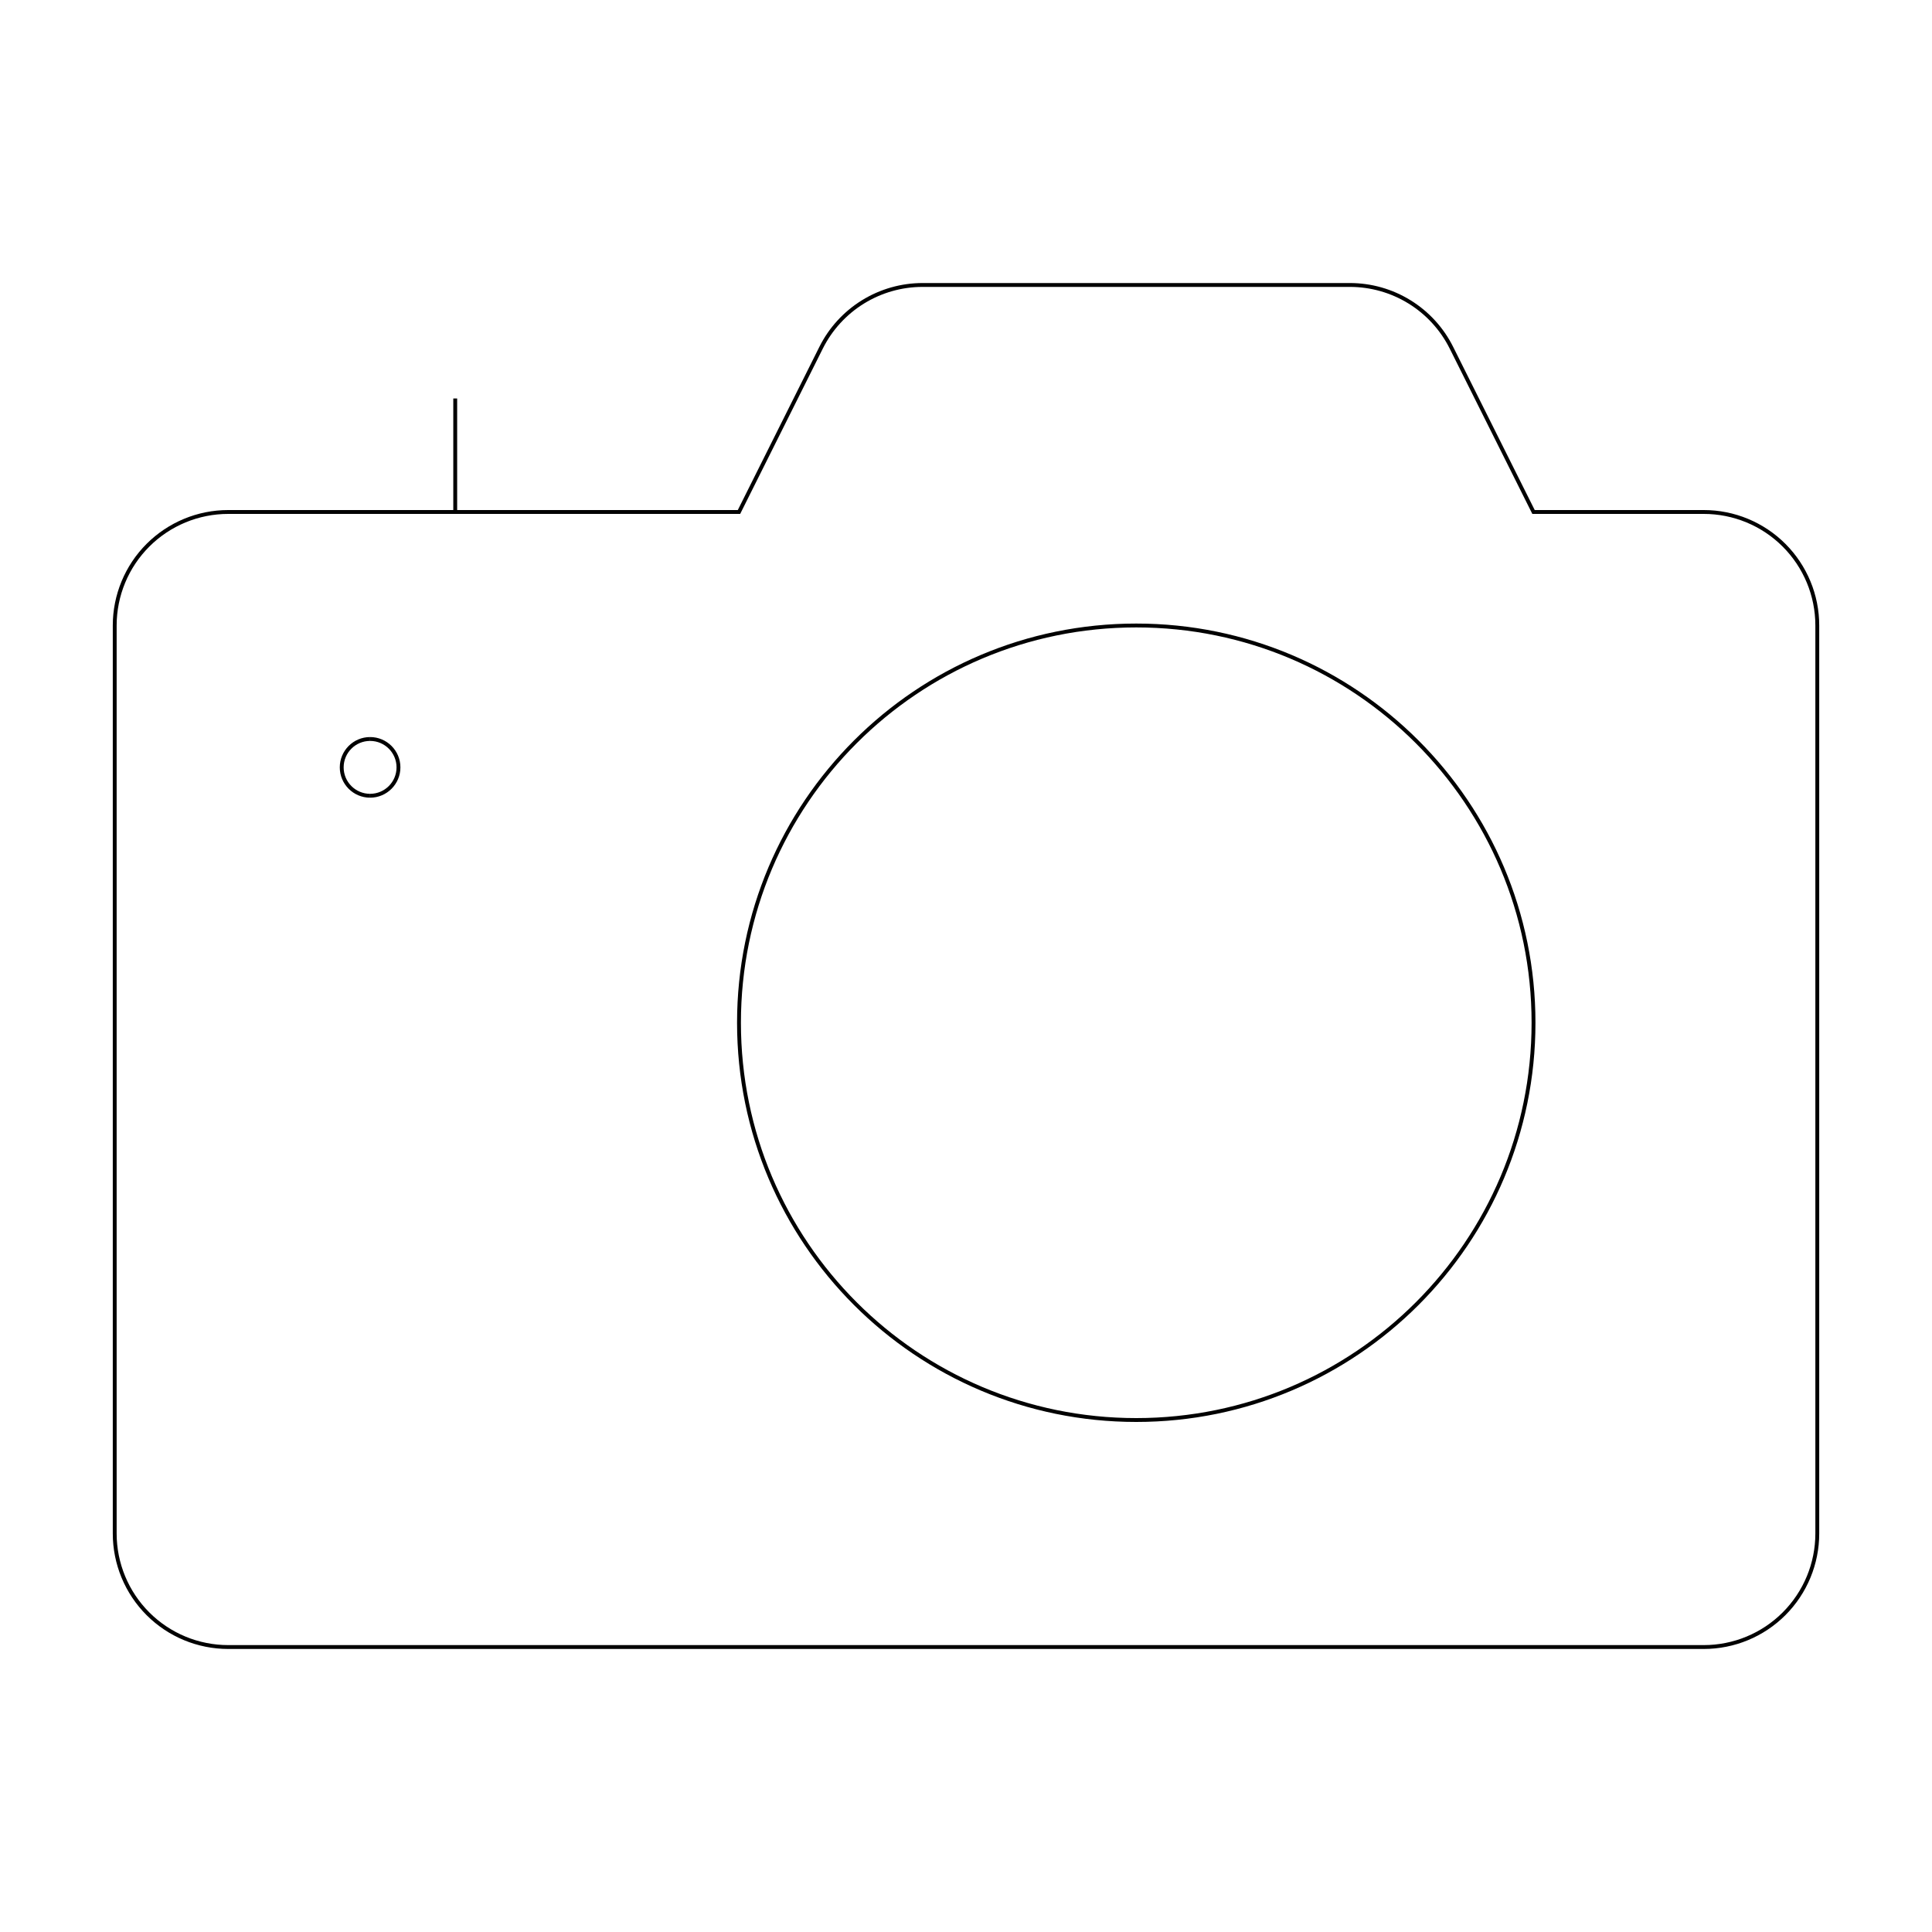
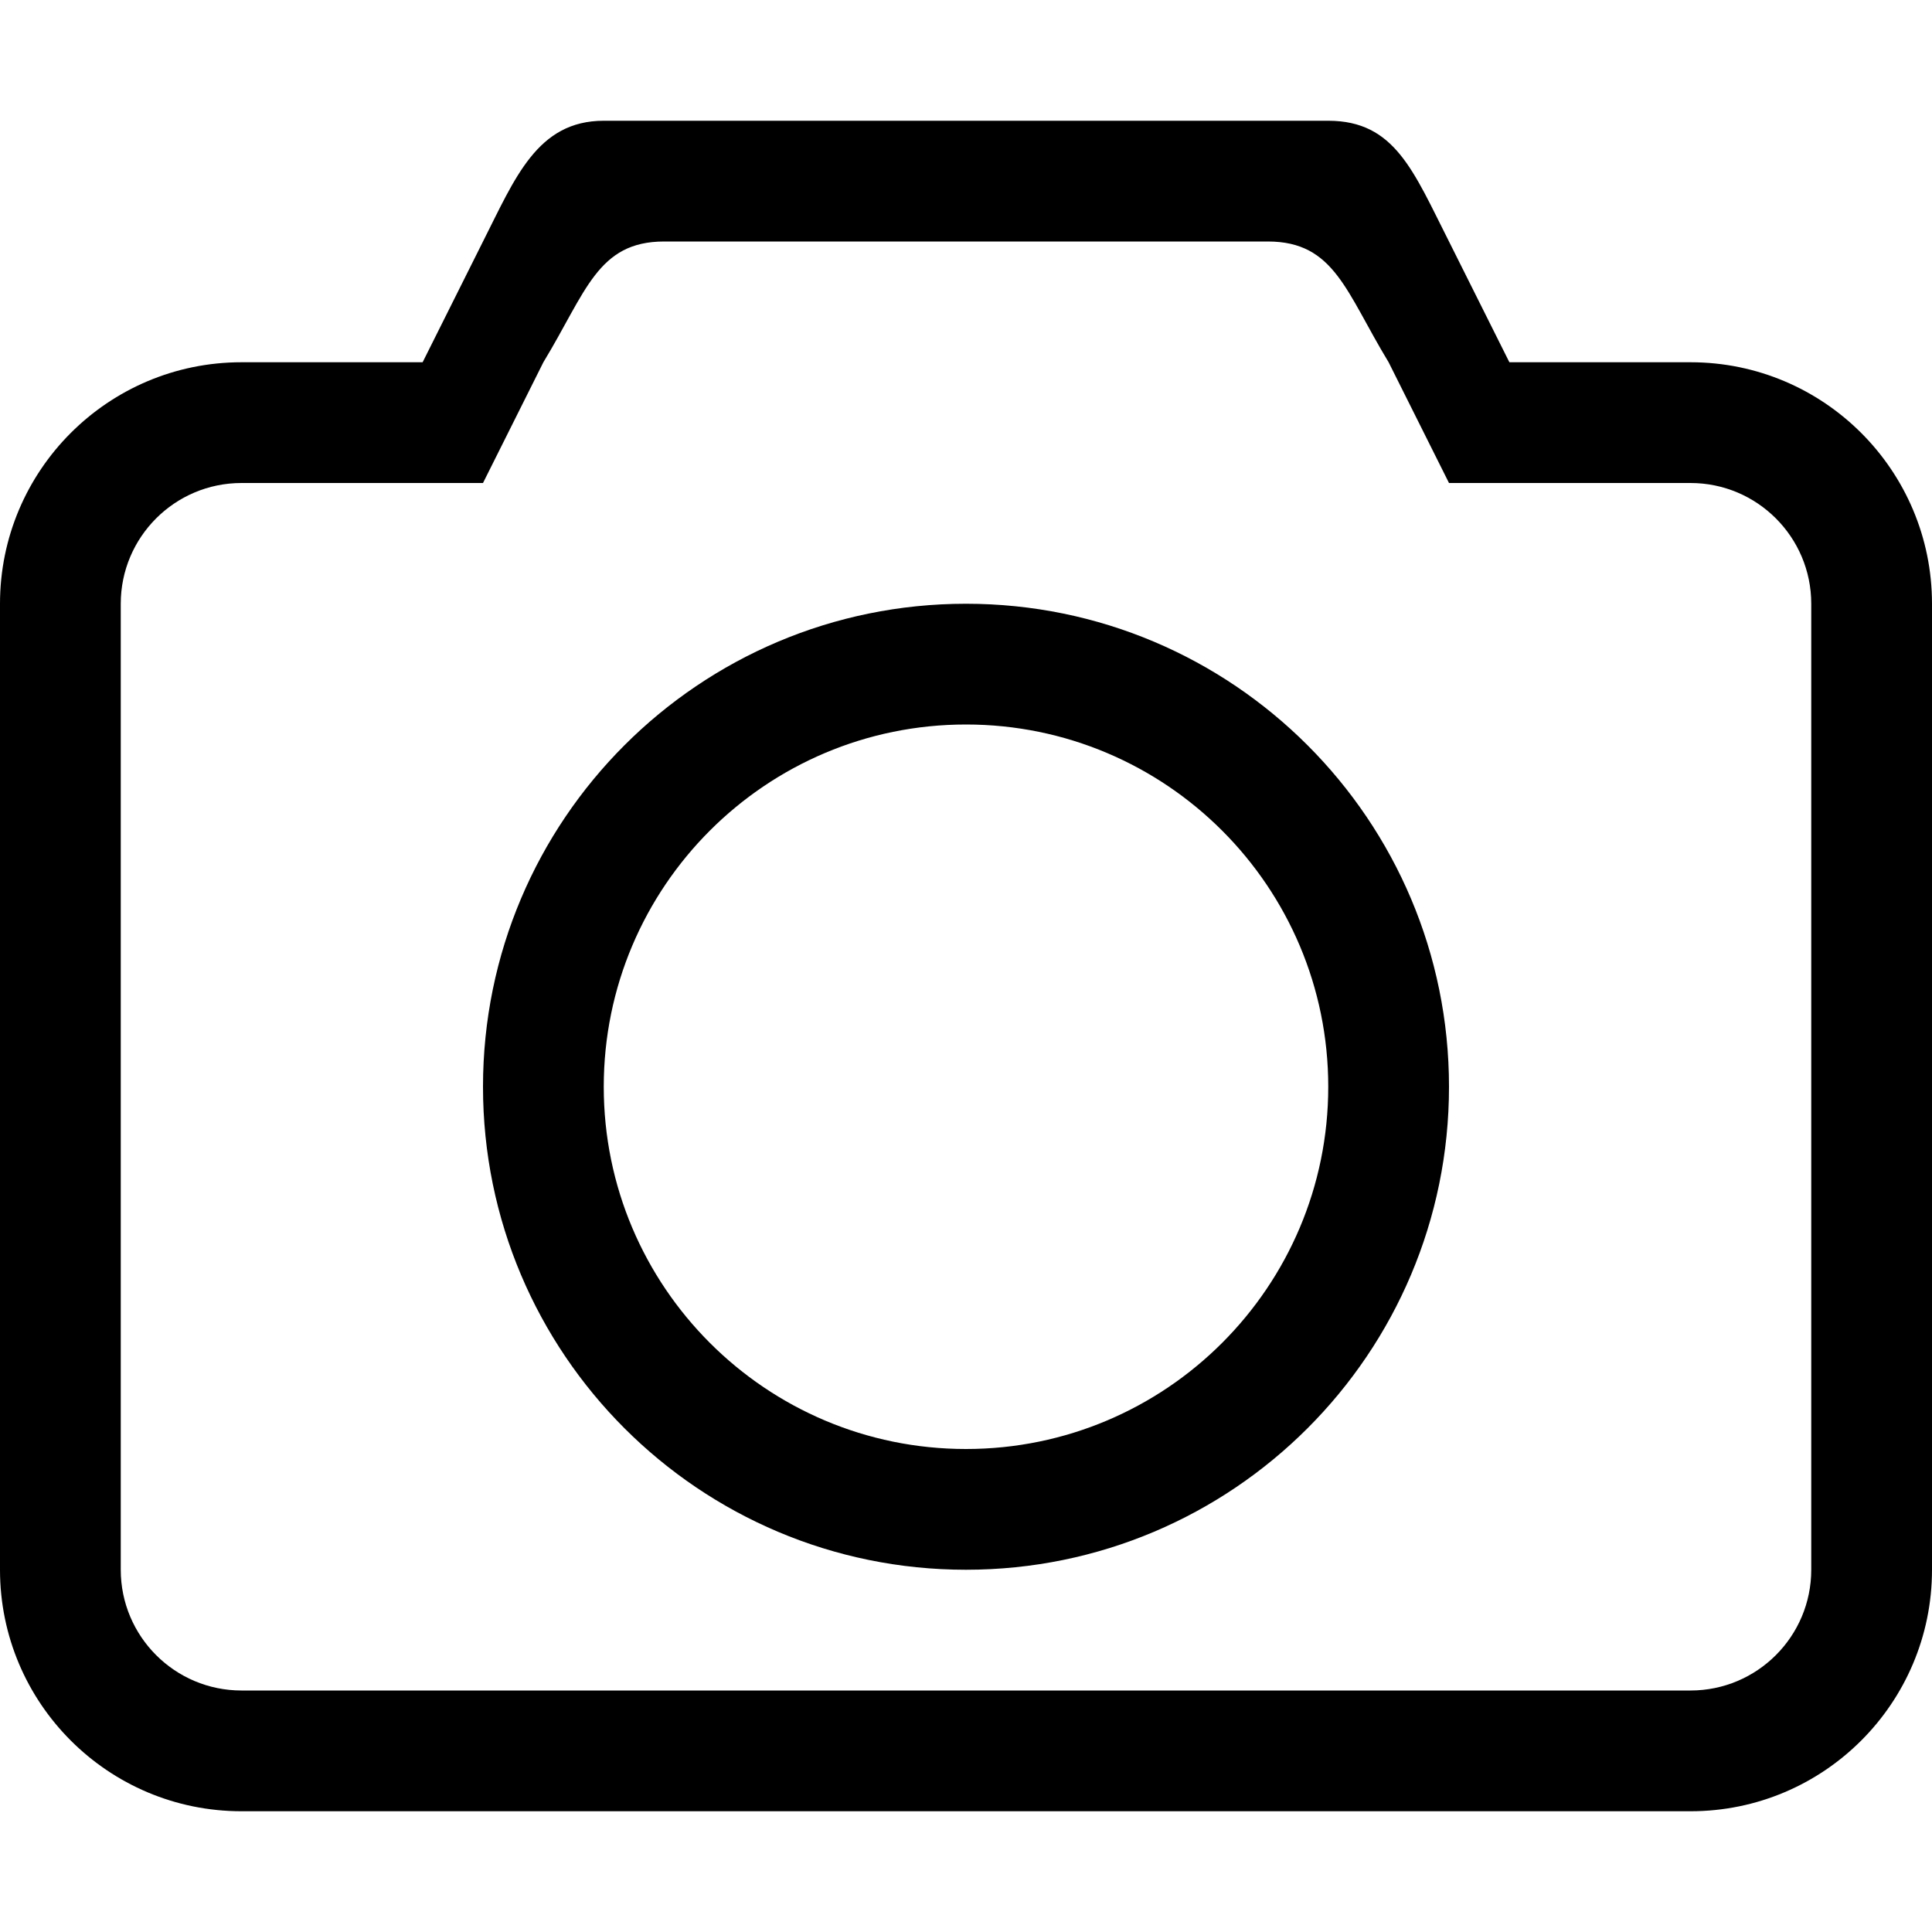
- <svg xmlns="http://www.w3.org/2000/svg" viewBox="-15 -15 500 500" height="500" width="500" id="Camera-1--Streamline-Ultimate.svg">
-   <path fill="none" stroke="currentcolor" strokeLinecap="round" strokeLinejoin="round" d="M279.062 352.5c56.782 0 102.812 -46.031 102.812 -102.812 0 -56.782 -46.031 -102.812 -102.812 -102.812S176.25 192.906 176.25 249.687C176.25 306.469 222.281 352.5 279.062 352.5Z" strokeWidth="30" />
-   <path fill="none" stroke="currentcolor" strokeLinecap="round" strokeLinejoin="round" d="m381.875 117.5 -21.248 -42.515c-2.44 -4.88 -6.192 -8.983 -10.833 -11.851 -4.643 -2.867 -9.991 -4.385 -15.447 -4.384h-110.567c-5.456 -0.002 -10.804 1.516 -15.447 4.384 -4.641 2.868 -8.393 6.971 -10.833 11.851L176.25 117.5H44.062c-7.791 0 -15.262 3.095 -20.771 8.604C17.782 131.613 14.688 139.084 14.688 146.875v235c0 7.79 3.095 15.263 8.604 20.772 5.509 5.509 12.981 8.603 20.771 8.603h381.875c7.79 0 15.263 -3.094 20.772 -8.603s8.603 -12.982 8.603 -20.772v-235c0 -7.791 -3.094 -15.262 -8.603 -20.771C441.201 120.595 433.728 117.5 425.938 117.5H381.875Z" strokeWidth="30" />
-   <path fill="none" stroke="currentcolor" d="M80.781 190.938c-4.056 0 -7.344 -3.288 -7.344 -7.344S76.725 176.25 80.781 176.25" strokeWidth="30" />
-   <path fill="none" stroke="currentcolor" d="M80.781 190.938c4.056 0 7.344 -3.288 7.344 -7.344S84.837 176.25 80.781 176.25" strokeWidth="30" />
-   <path fill="none" stroke="currentcolor" strokeLinecap="round" strokeLinejoin="round" d="M102.812 117.5V88.125" strokeWidth="30" />
+ <svg xmlns="http://www.w3.org/2000/svg" width="800px" height="800px" viewBox="0 -2 32 32" version="1.1">
+   <g id="Page-1" stroke="none" strokeWidth="1" fill="none" fillRule="evenodd">
+     <g id="Icon-Set" transform="translate(-256, -465)" fill="currentColor">
+       <path d="M272,487 C268.687,487 266,484.313 266,481 C266,477.687 268.687,475 272,475 C275.313,475 278,477.687 278,481 C278,484.313 275.313,487 272,487 L272,487 Z M272,473 C267.582,473 264,476.582 264,481 C264,485.418 267.582,489 272,489 C276.418,489 280,485.418 280,481 C280,476.582 276.418,473 272,473 L272,473 Z M286,489 C286,490.104 285.104,491 284,491 L260,491 C258.896,491 258,490.104 258,489 L258,473 C258,471.896 258.896,471 260,471 L264,471 L265,469 C265.707,467.837 265.896,467 267,467 L277,467 C278.104,467 278.293,467.837 279,469 L280,471 L284,471 C285.104,471 286,471.896 286,473 L286,489 L286,489 Z M284,469 L281,469 L280,467 C279.411,465.837 279.104,465 278,465 L266,465 C264.896,465 264.53,465.954 264,467 L263,469 L260,469 C257.791,469 256,470.791 256,473 L256,489 C256,491.209 257.791,493 260,493 L284,493 C286.209,493 288,491.209 288,489 L288,473 C288,470.791 286.209,469 284,469 L284,469 Z" id="camera" />
+     </g>
+   </g>
</svg>
